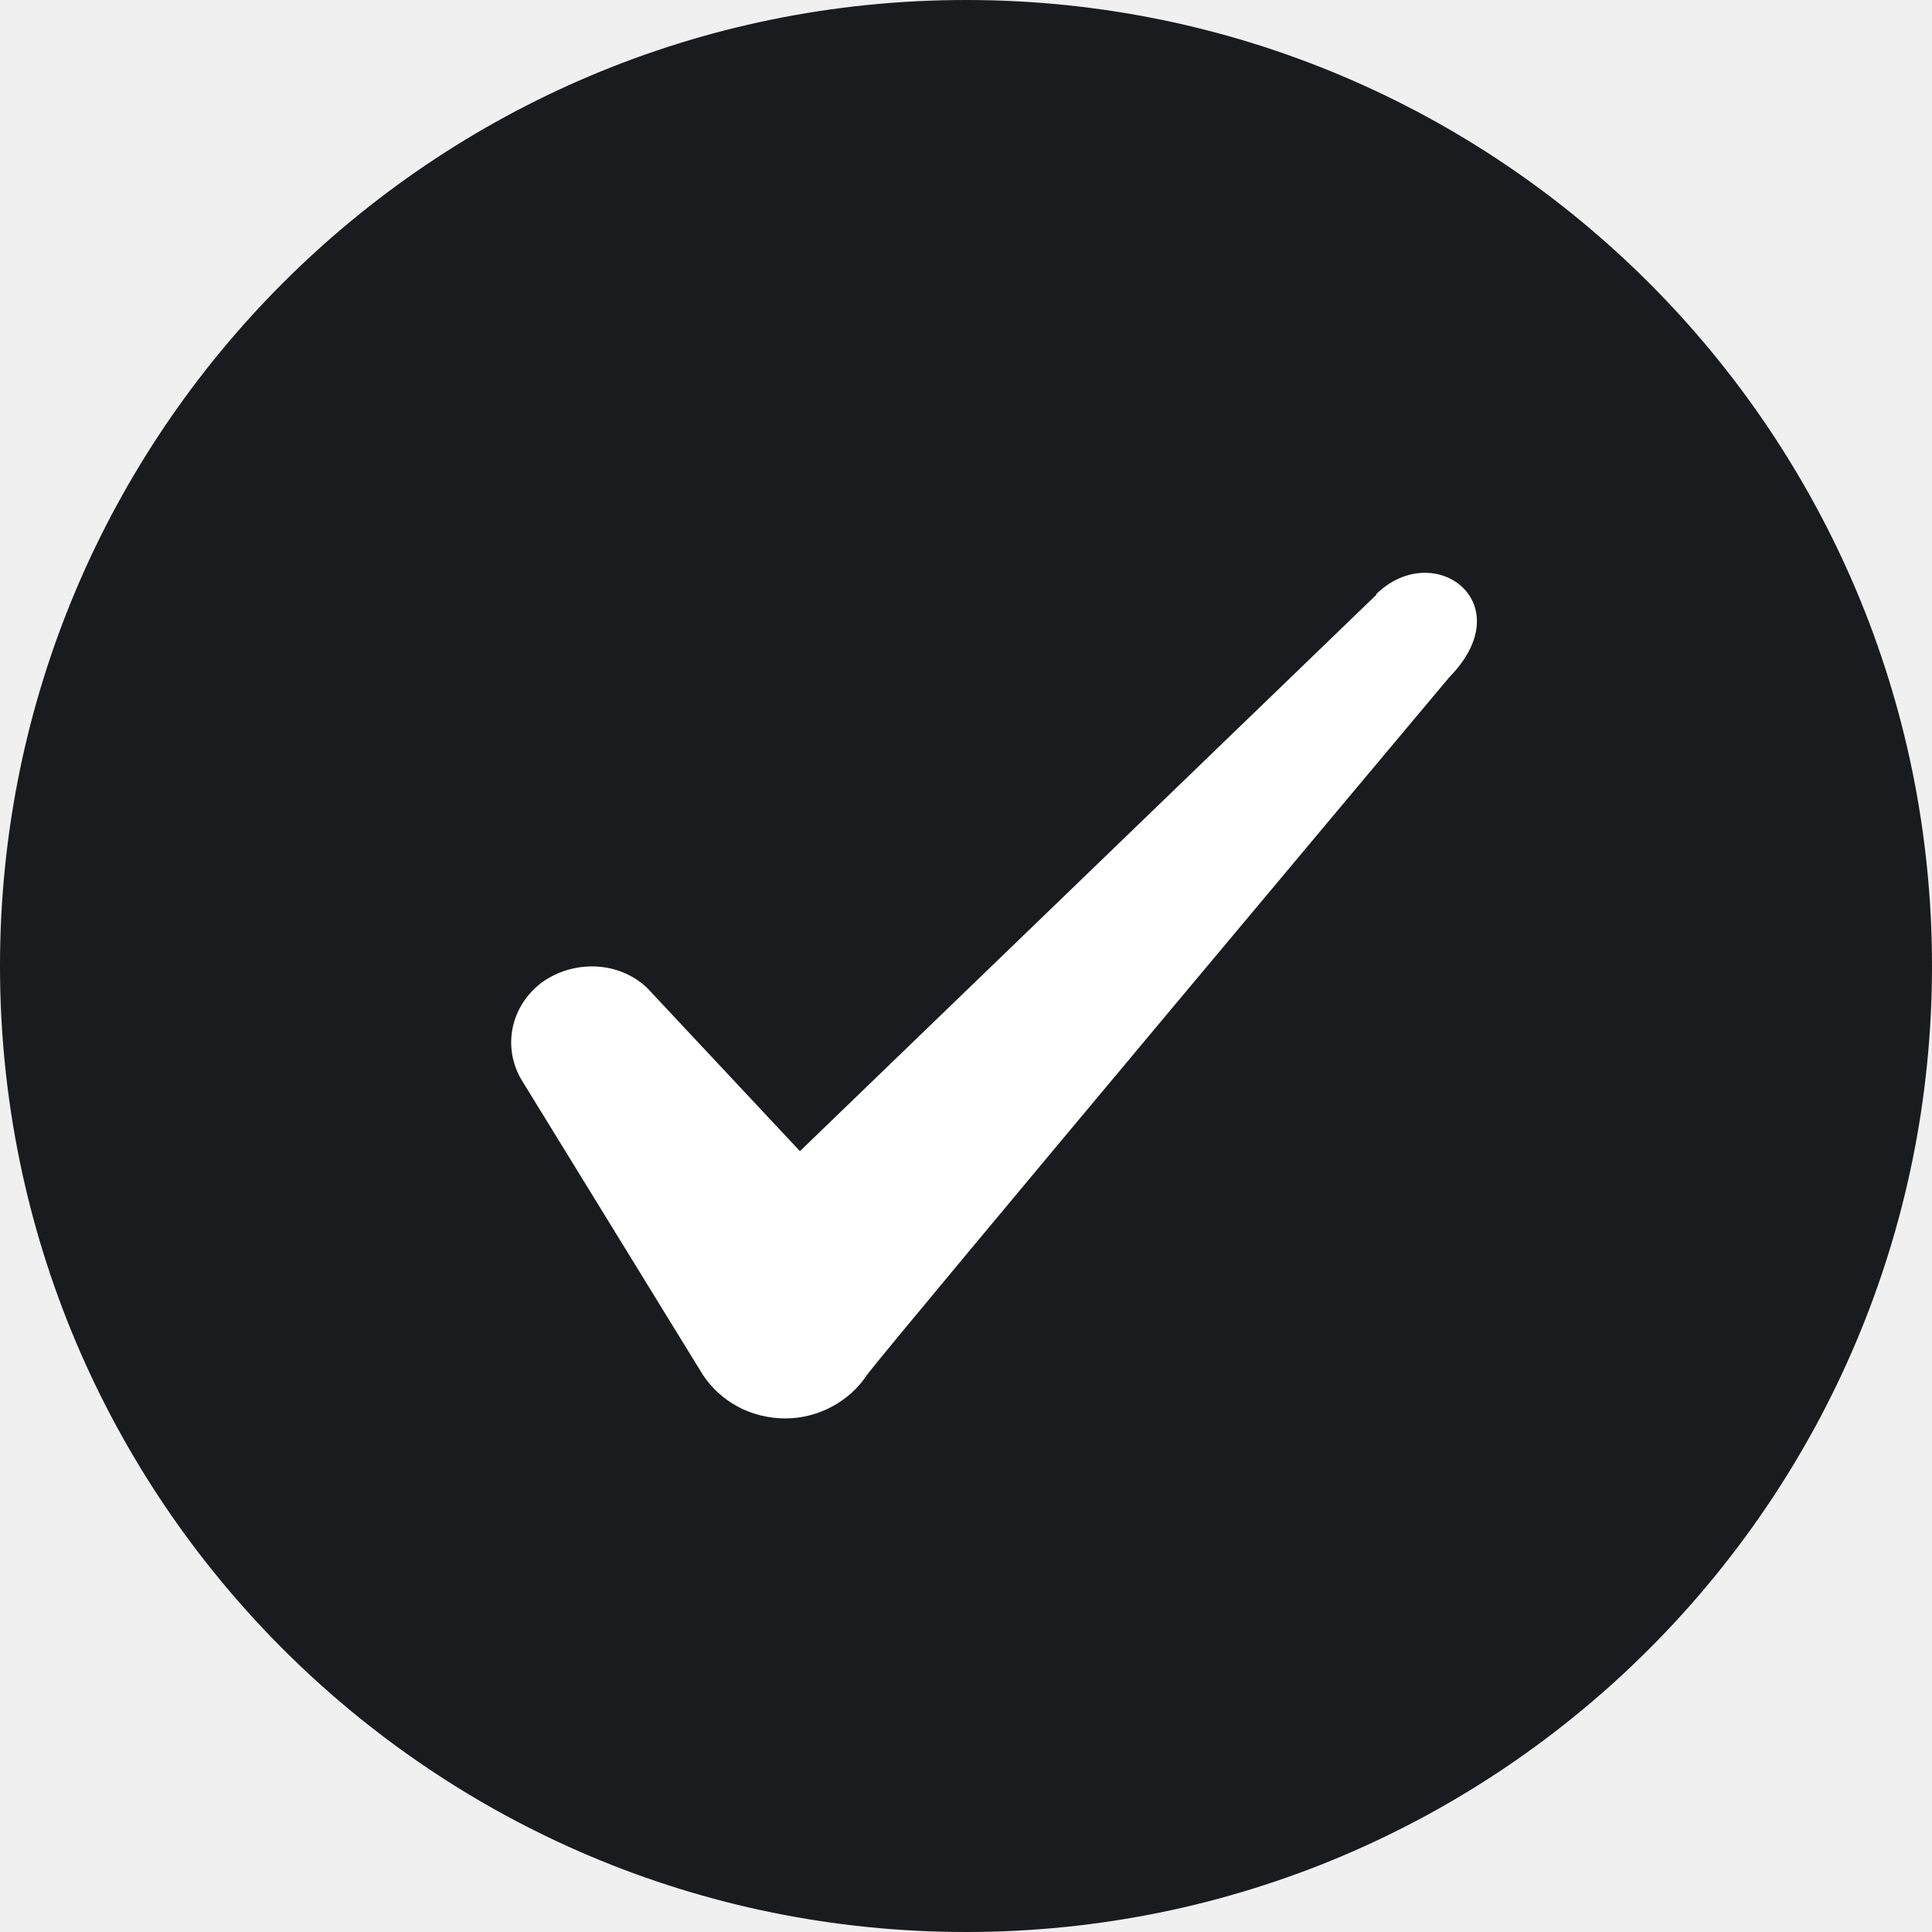
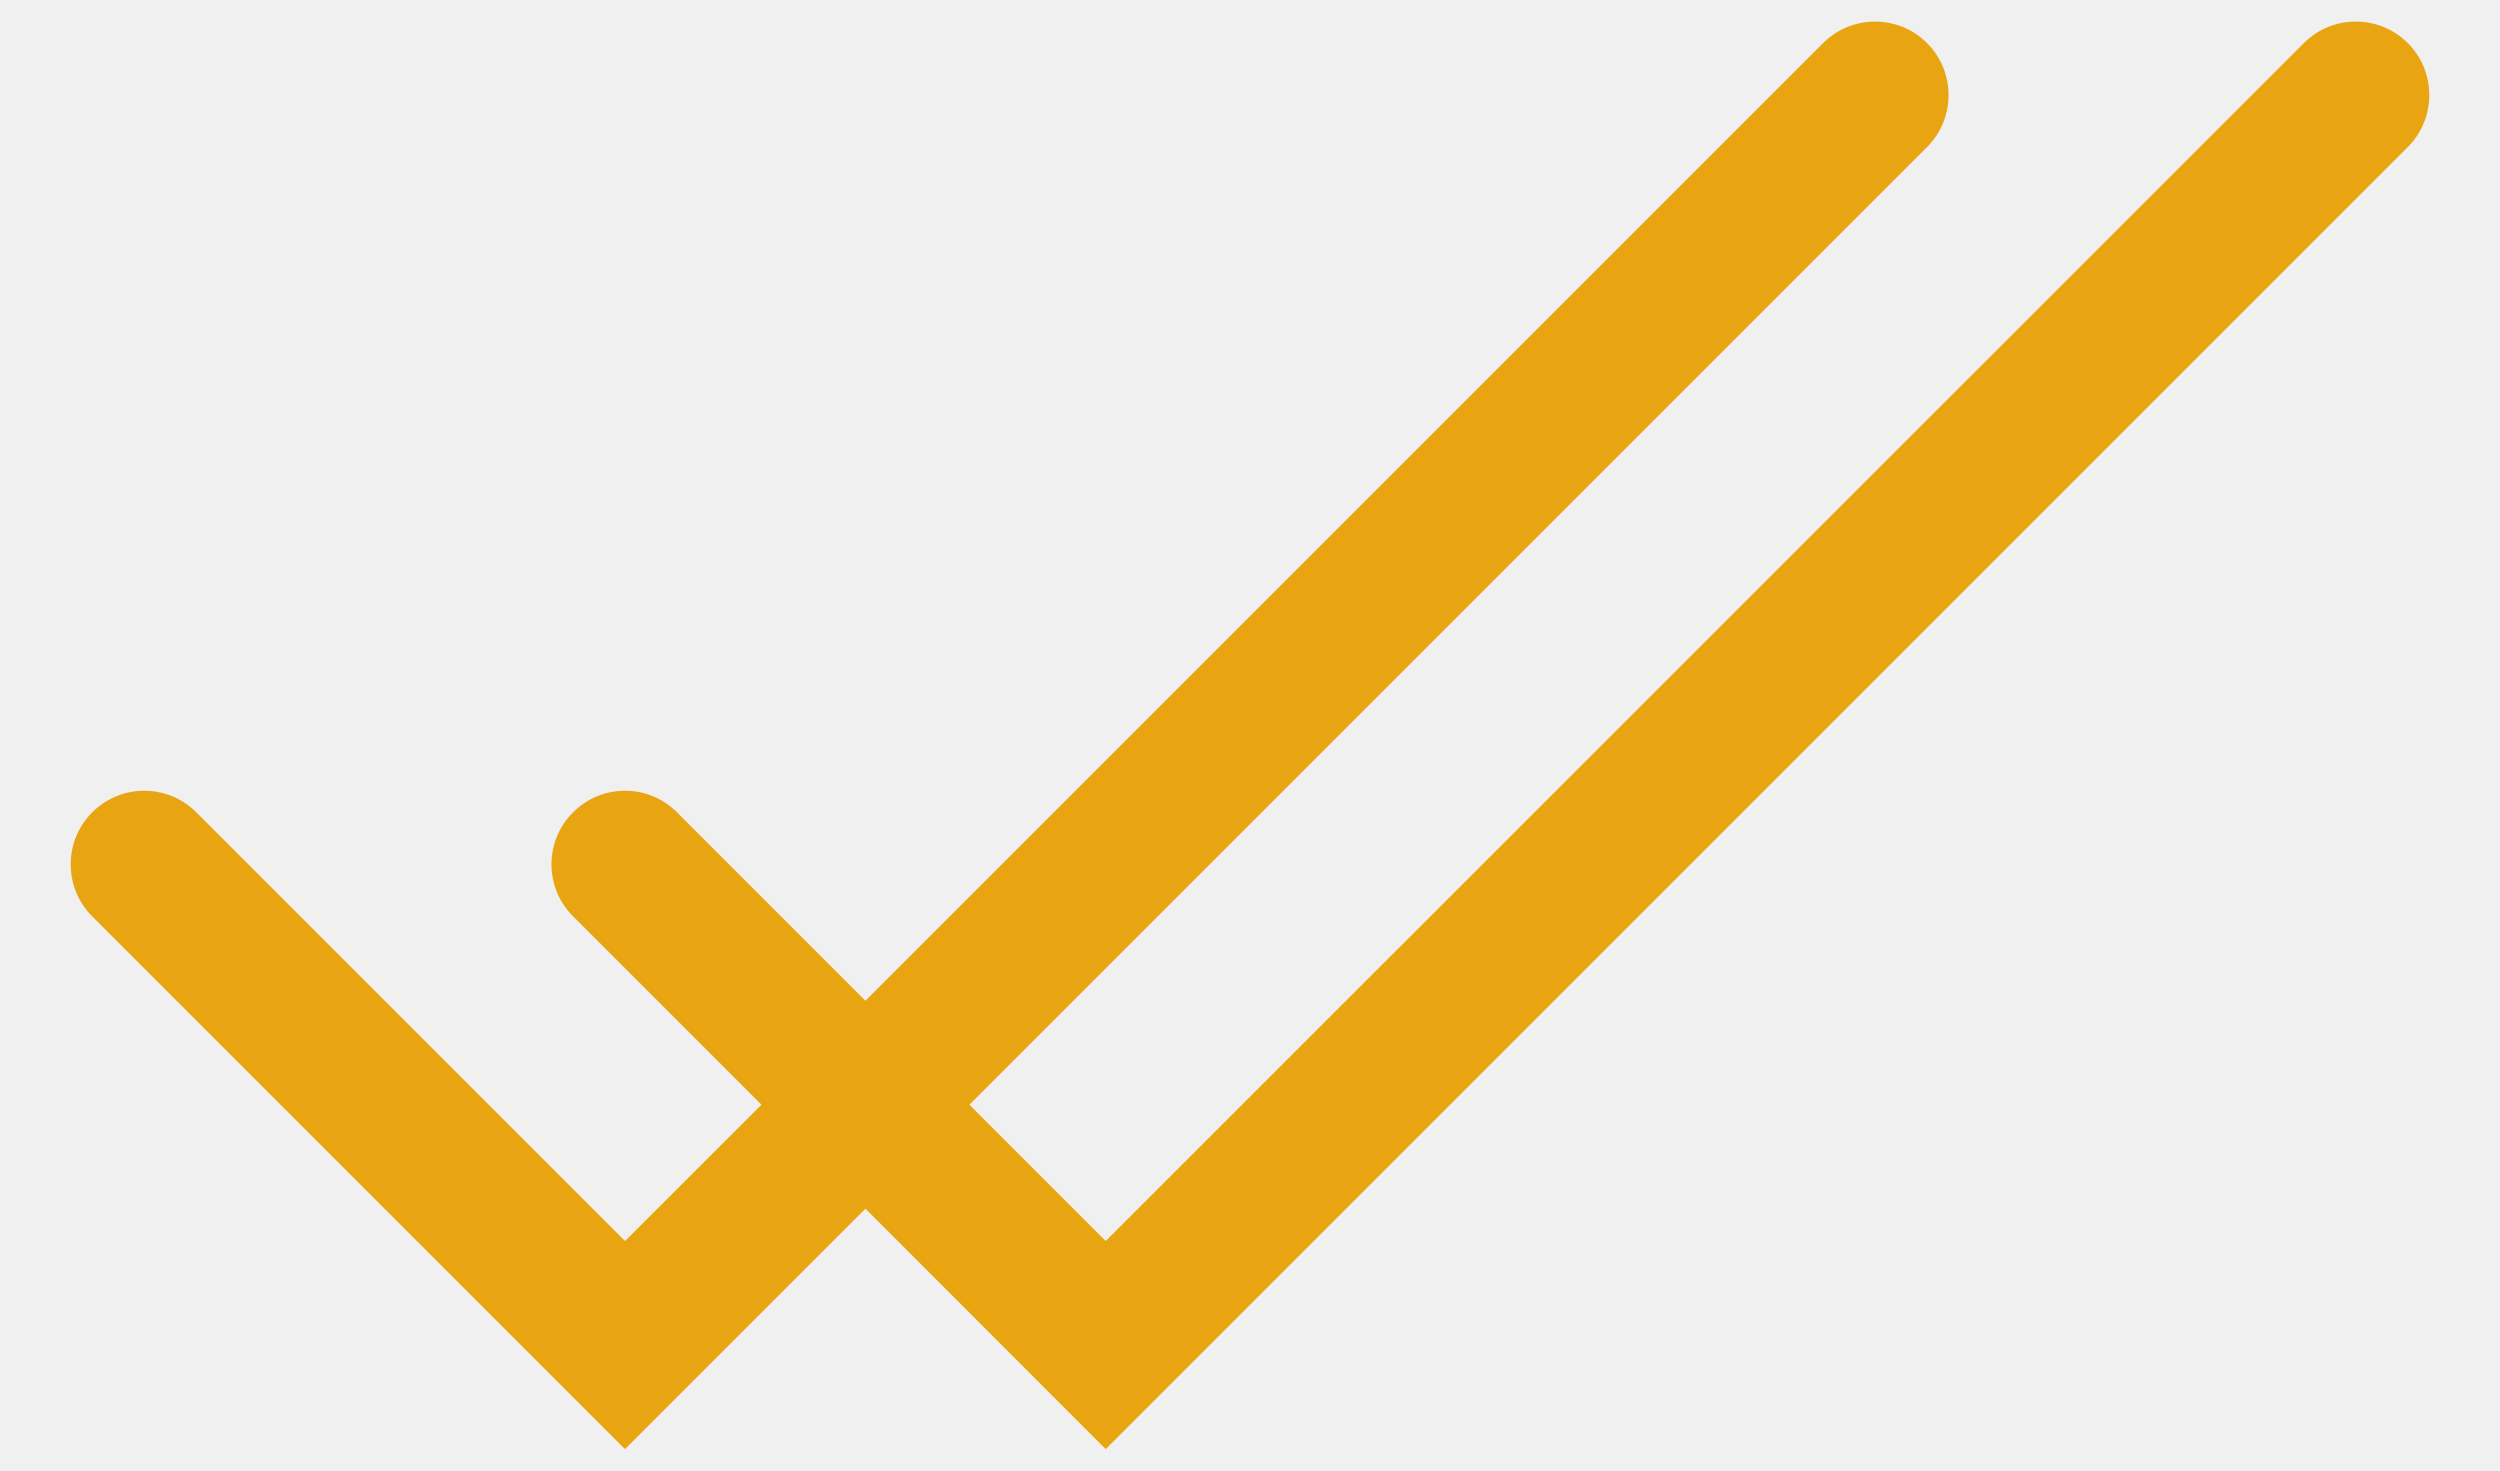
- <svg xmlns="http://www.w3.org/2000/svg" width="24" height="24" viewBox="0 0 24 24" fill="none">
-   <rect width="24" height="24" rx="12" fill="#191B1F" />
-   <path fill-rule="evenodd" clip-rule="evenodd" d="M17.096 7.39L9.937 14.3L8.037 12.27C7.686 11.94 7.136 11.92 6.737 12.2C6.346 12.49 6.237 13 6.476 13.41L8.726 17.07C8.947 17.41 9.326 17.62 9.757 17.62C10.166 17.62 10.556 17.41 10.777 17.07C11.136 16.6 18.006 8.41 18.006 8.41C18.907 7.49 17.817 6.68 17.096 7.38V7.39Z" fill="white" />
+ <svg xmlns="http://www.w3.org/2000/svg" width="17" height="10" viewBox="0 0 17 10" fill="none">
+   <path fill-rule="evenodd" clip-rule="evenodd" d="M13.104 0.293C13.299 0.488 13.299 0.805 13.104 1L6.592 7.512L7.519 8.439L15.666 0.293C15.861 0.098 16.178 0.098 16.373 0.293C16.568 0.488 16.568 0.805 16.373 1L7.519 9.854L5.885 8.219L4.25 9.854L0.627 6.231C0.432 6.036 0.432 5.719 0.627 5.524C0.823 5.328 1.139 5.328 1.335 5.524L4.25 8.439L5.178 7.512L3.897 6.231C3.701 6.036 3.701 5.719 3.897 5.524C4.092 5.328 4.408 5.328 4.604 5.524L5.885 6.805L12.397 0.293C12.592 0.098 12.909 0.098 13.104 0.293Z" fill="#E8A511" />
</svg>
